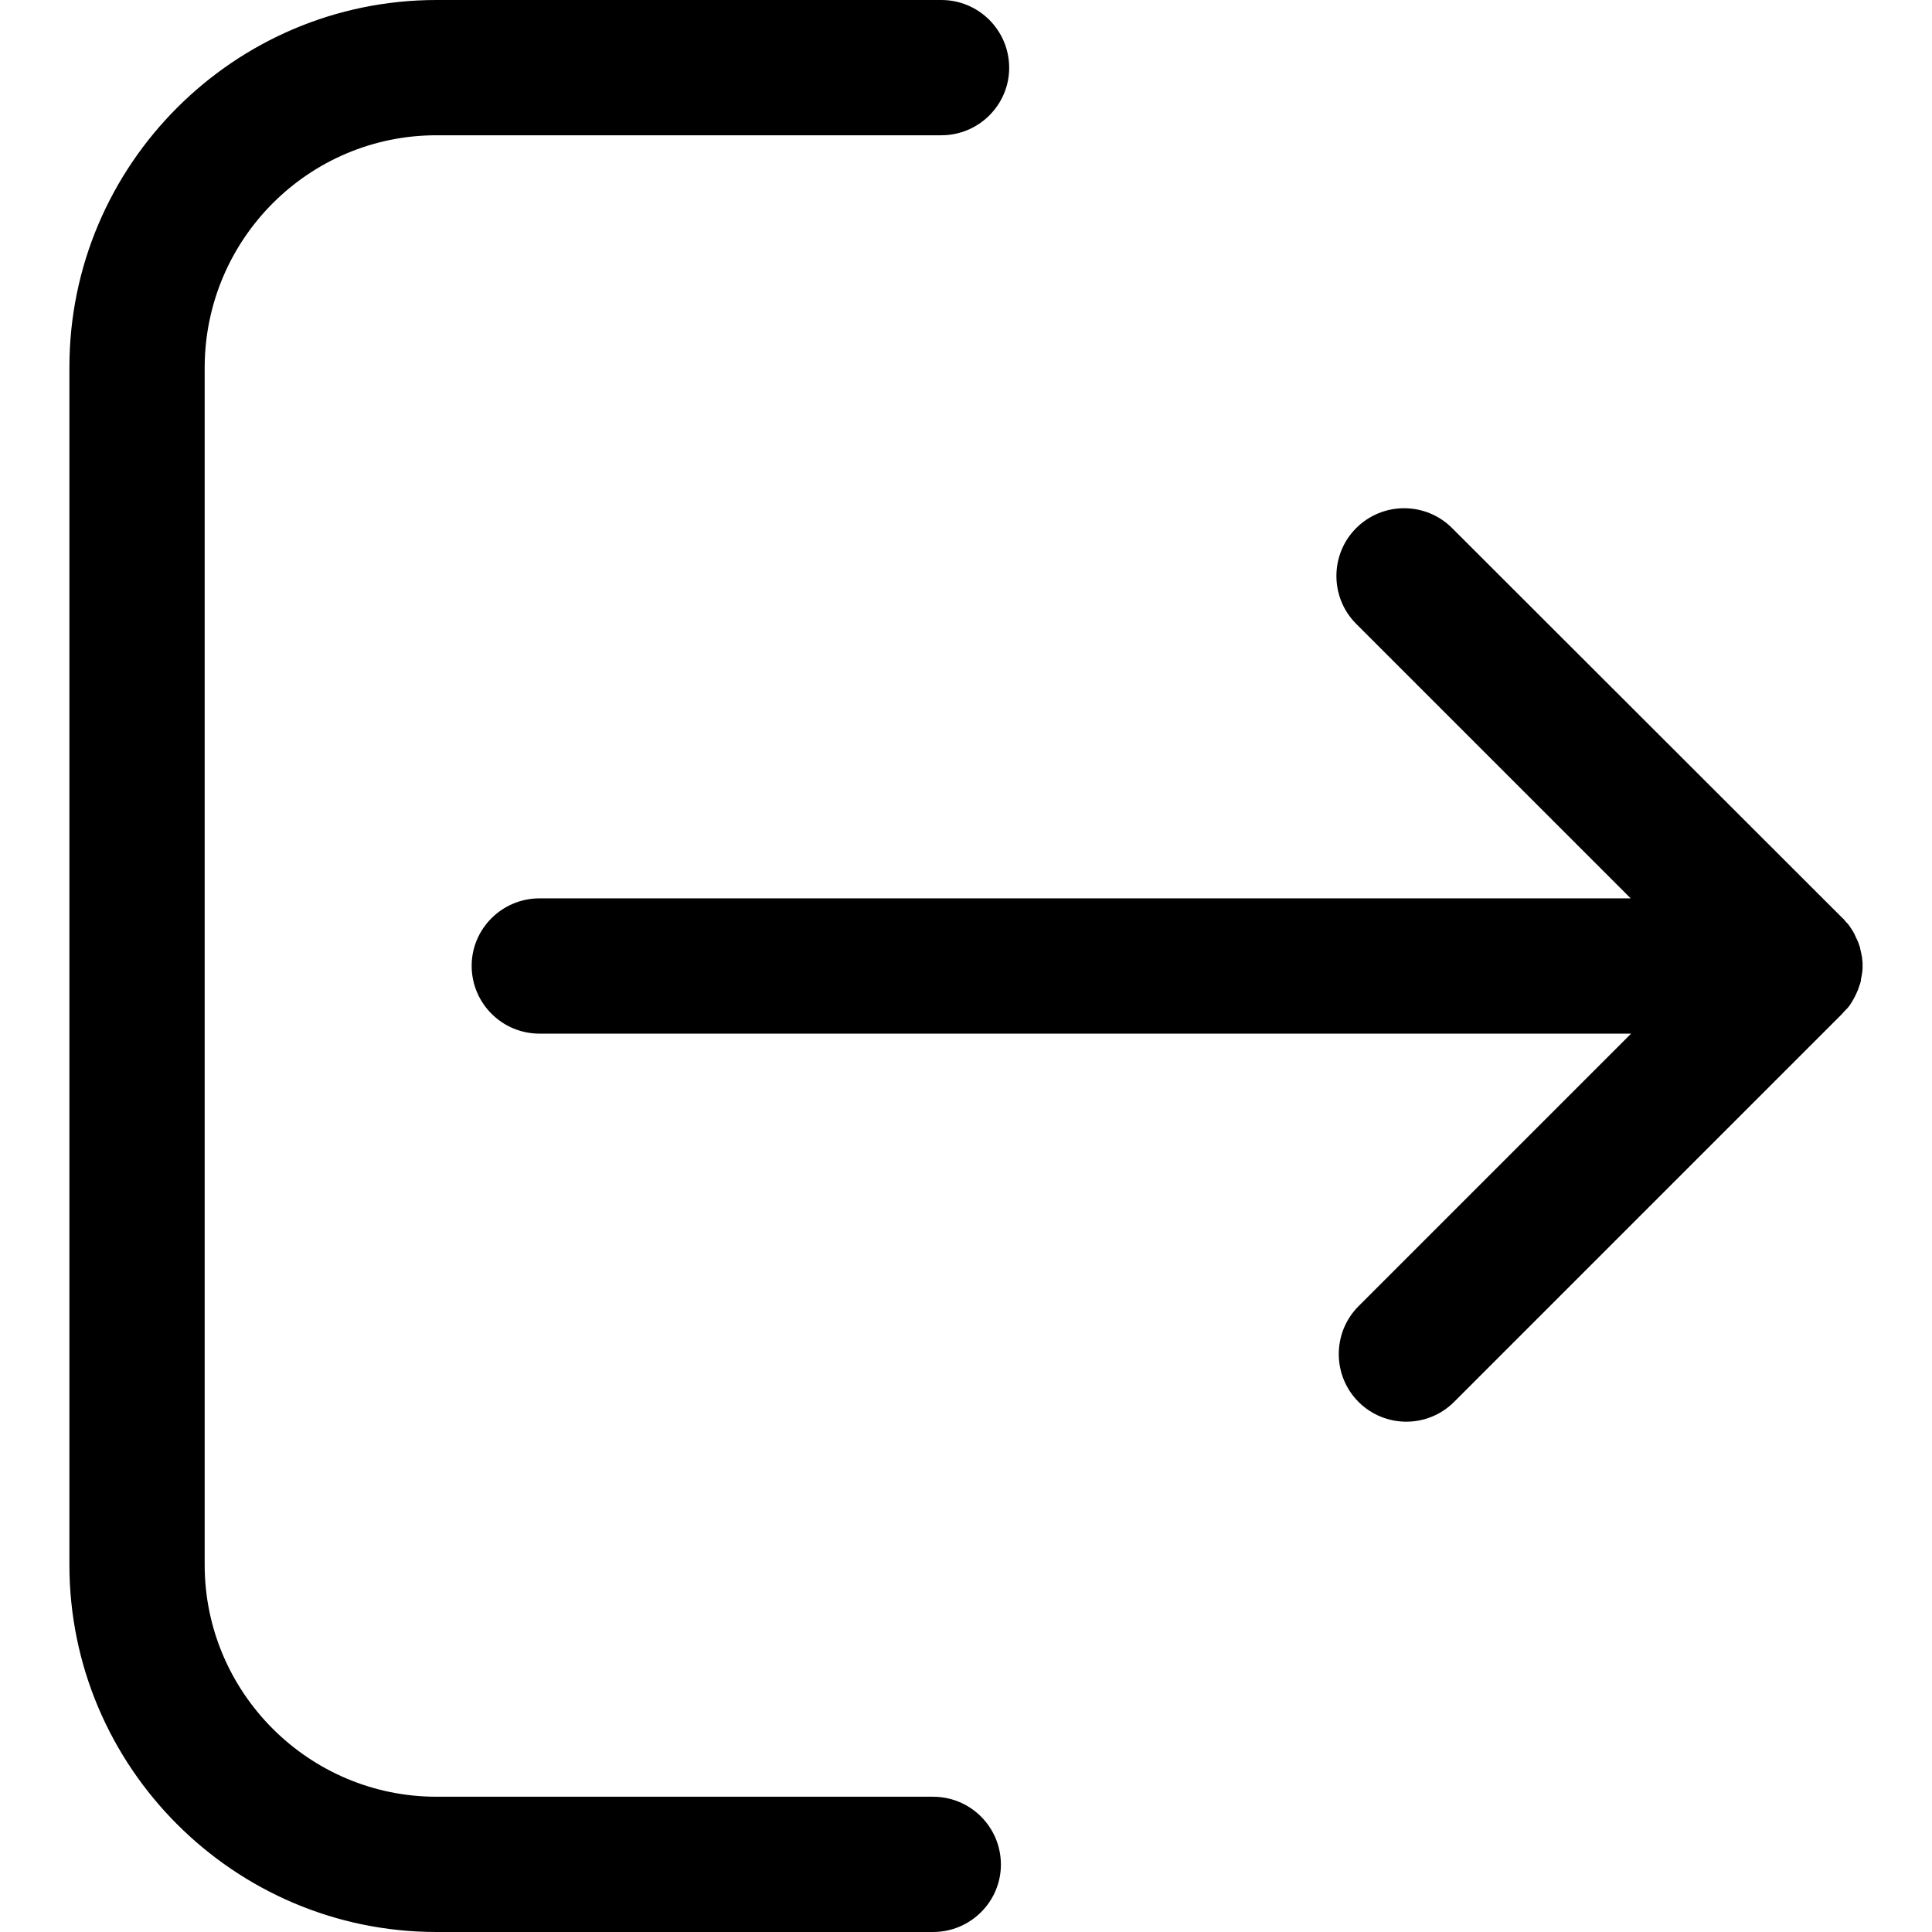
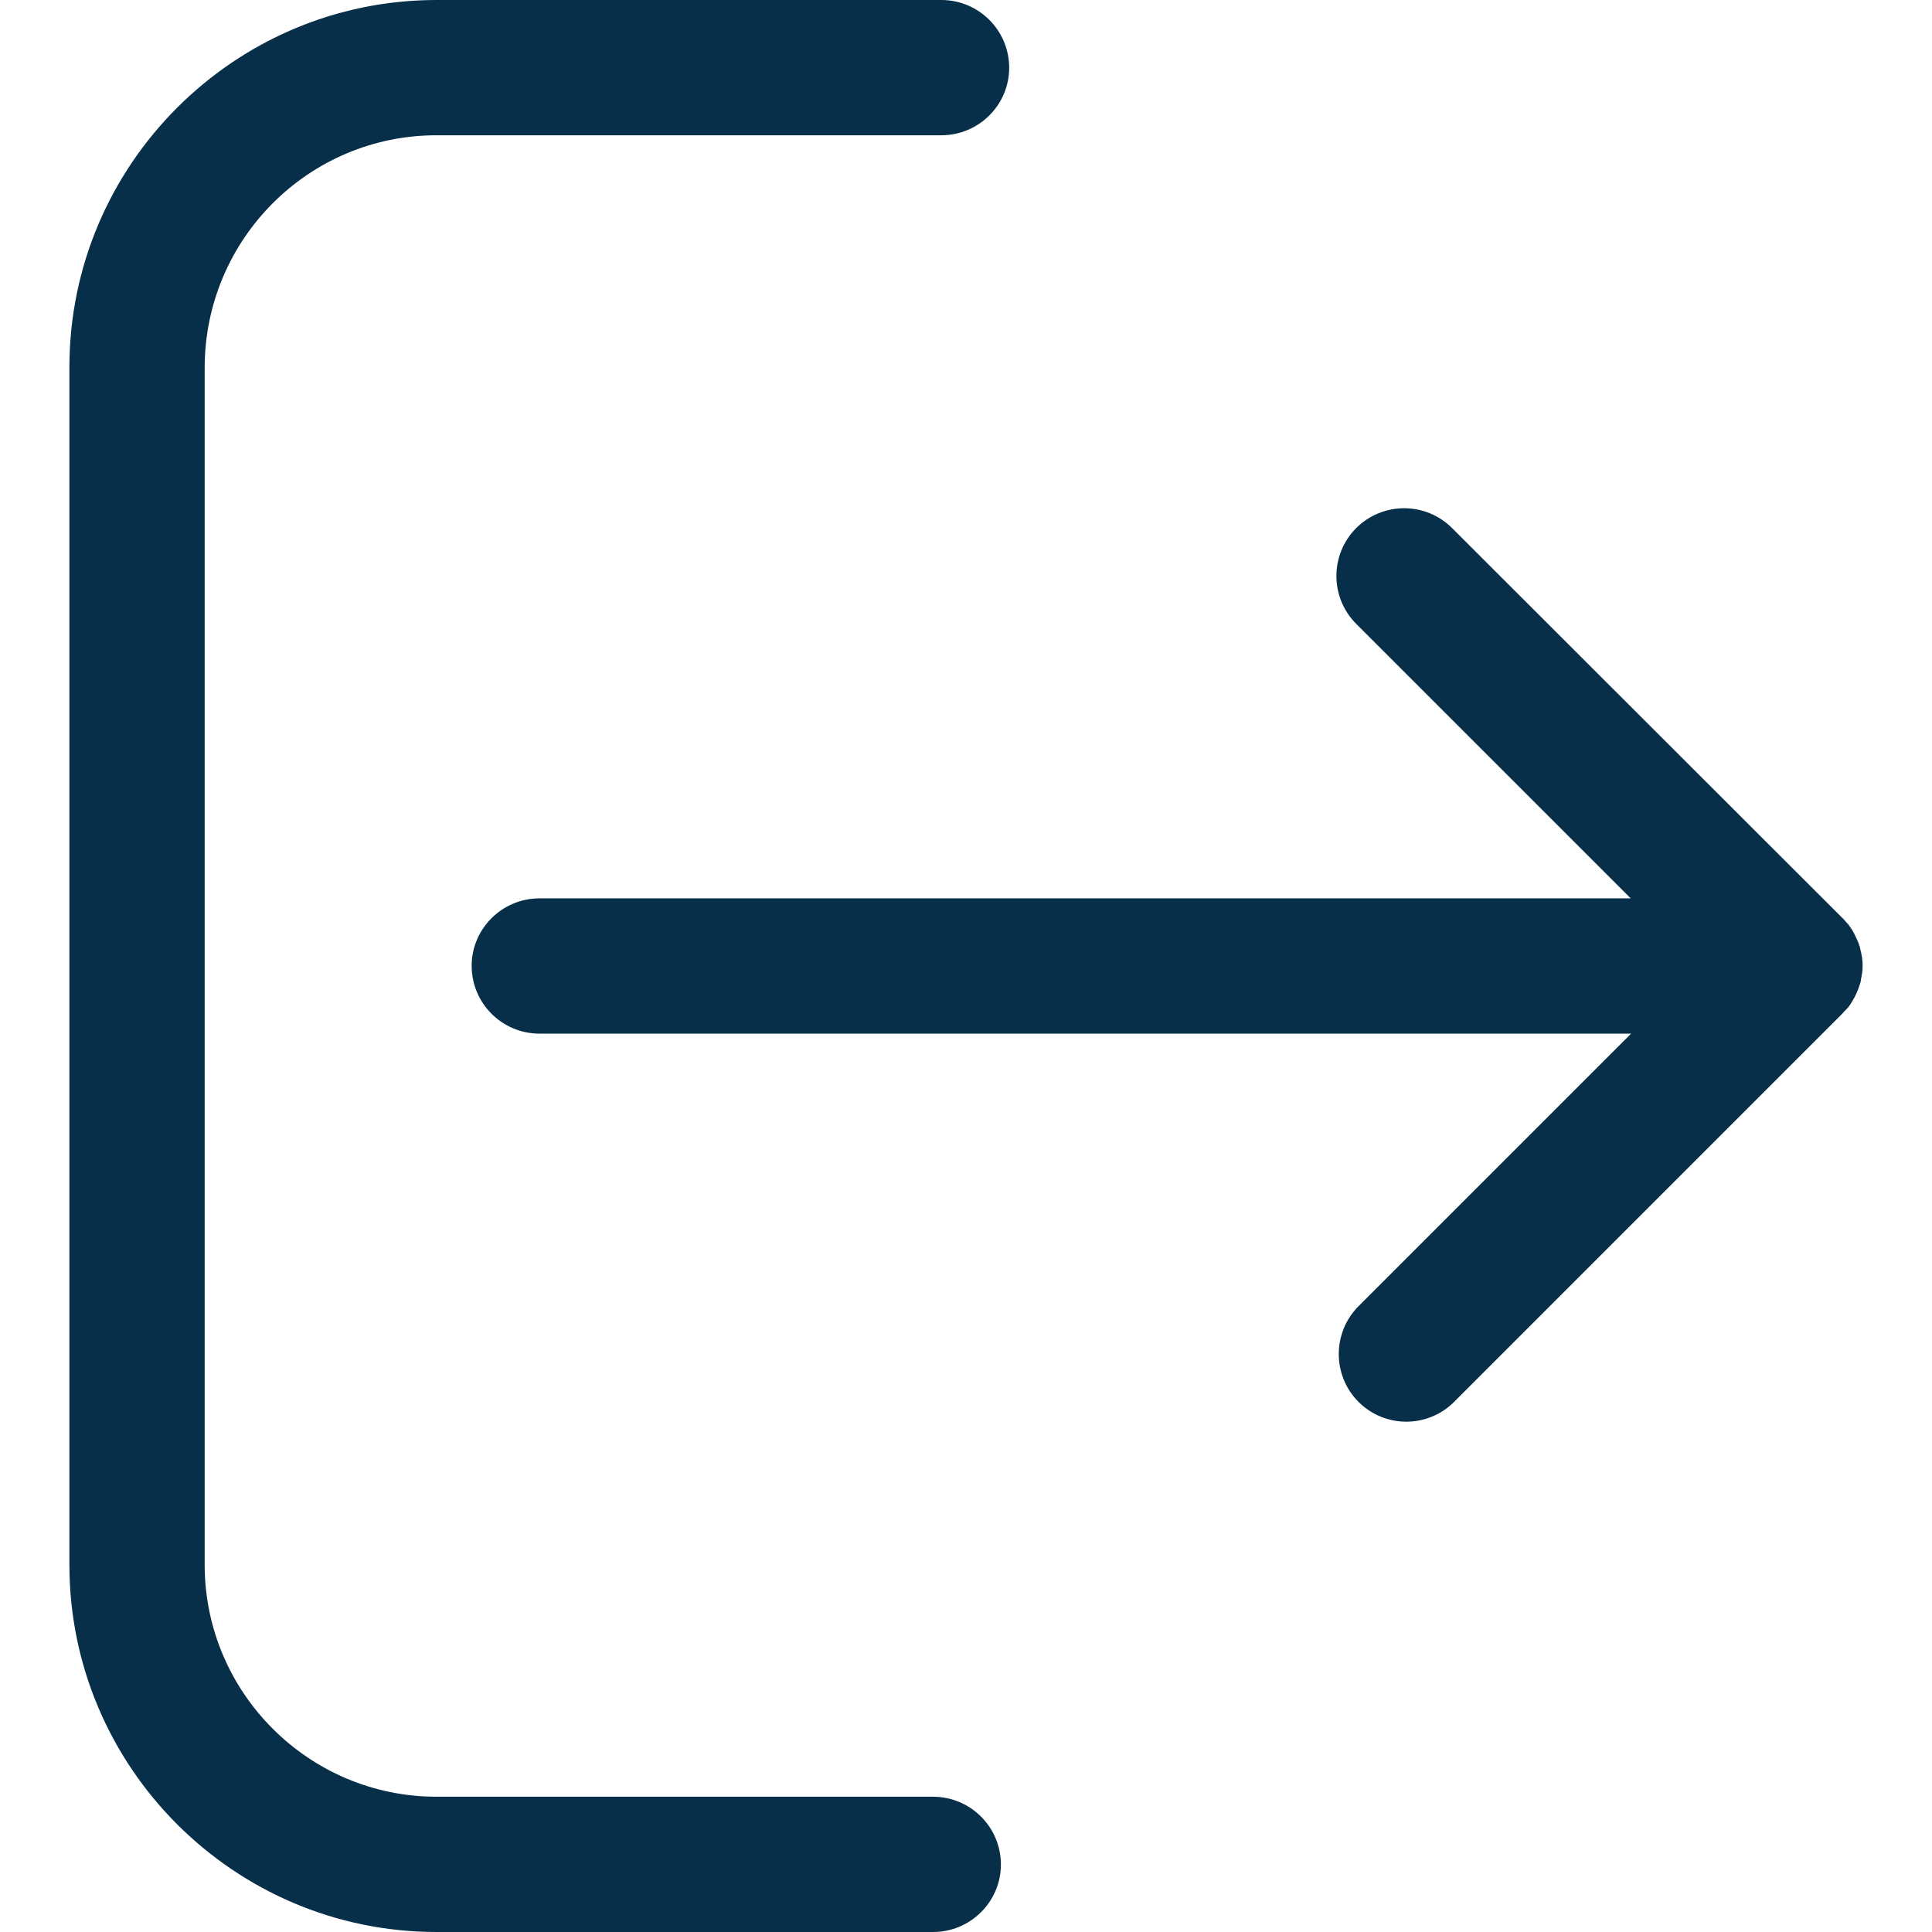
- <svg xmlns="http://www.w3.org/2000/svg" fill="#000000" height="800px" width="800px" version="1.1" id="Capa_1" viewBox="0 0 489.9 489.9" xml:space="preserve">
+ <svg xmlns="http://www.w3.org/2000/svg" fill="#082f49" height="800px" width="800px" version="1.1" id="Capa_1" viewBox="0 0 489.9 489.9" xml:space="preserve">
  <g>
    <g>
      <g>
        <path d="M468.3,255.8c0.1-0.1,0.1-0.1,0.2-0.2c0.3-0.4,0.6-0.7,0.8-1.1c0.1-0.1,0.1-0.2,0.2-0.3c0.2-0.4,0.5-0.8,0.7-1.2     c0-0.1,0.1-0.2,0.1-0.2c0.2-0.4,0.4-0.8,0.6-1.3c0-0.1,0-0.1,0.1-0.2c0.2-0.4,0.3-0.9,0.5-1.4c0-0.1,0-0.2,0.1-0.2     c0.1-0.5,0.3-0.9,0.3-1.4c0-0.2,0-0.3,0.1-0.5c0.1-0.4,0.1-0.8,0.2-1.2c0.1-0.6,0.1-1.1,0.1-1.7c0-0.6,0-1.1-0.1-1.7     c0-0.4-0.1-0.8-0.2-1.2c0-0.2,0-0.3-0.1-0.5c-0.1-0.5-0.2-0.9-0.3-1.4c0-0.1,0-0.2-0.1-0.2c-0.1-0.5-0.3-0.9-0.5-1.4     c0-0.1,0-0.1-0.1-0.2c-0.2-0.4-0.4-0.9-0.6-1.3c0-0.1-0.1-0.2-0.1-0.2c-0.2-0.4-0.4-0.8-0.7-1.2c-0.1-0.1-0.1-0.2-0.2-0.3     c-0.3-0.4-0.5-0.8-0.8-1.1c-0.1-0.1-0.1-0.1-0.2-0.2c-0.4-0.4-0.7-0.9-1.2-1.3l-98.9-98.8c-6.7-6.7-17.6-6.7-24.3,0     c-6.7,6.7-6.7,17.6,0,24.3l69.6,69.6H136.8c-9.5,0-17.2,7.7-17.2,17.1c0,9.5,7.7,17.2,17.2,17.2h276.8l-69.1,69.1     c-6.7,6.7-6.7,17.6,0,24.3c3.3,3.3,7.7,5,12.1,5s8.8-1.7,12.1-5l98.3-98.3C467.5,256.6,467.9,256.2,468.3,255.8z" />
        <path d="M110.7,34.3h128c9.5,0,17.2-7.7,17.2-17.1c0-9.5-7.7-17.2-17.2-17.2h-128C59.4,0,17.6,41.8,17.6,93.1v303.7     c0,51.3,41.8,93.1,93.1,93.1h125.9c9.5,0,17.2-7.7,17.2-17.1c0-9.5-7.7-17.2-17.2-17.2H110.7c-32.4,0-58.8-26.4-58.8-58.8V93.1     C52,60.6,78.3,34.3,110.7,34.3z" />
      </g>
    </g>
-     <g>
-         </g>
-     <g>
-         </g>
-     <g>
-         </g>
-     <g>
-         </g>
-     <g>
-         </g>
-     <g>
-         </g>
-     <g>
-         </g>
-     <g>
-         </g>
-     <g>
-         </g>
-     <g>
-         </g>
-     <g>
-         </g>
-     <g>
-         </g>
-     <g>
-         </g>
-     <g>
-         </g>
-     <g>
-         </g>
  </g>
</svg>
